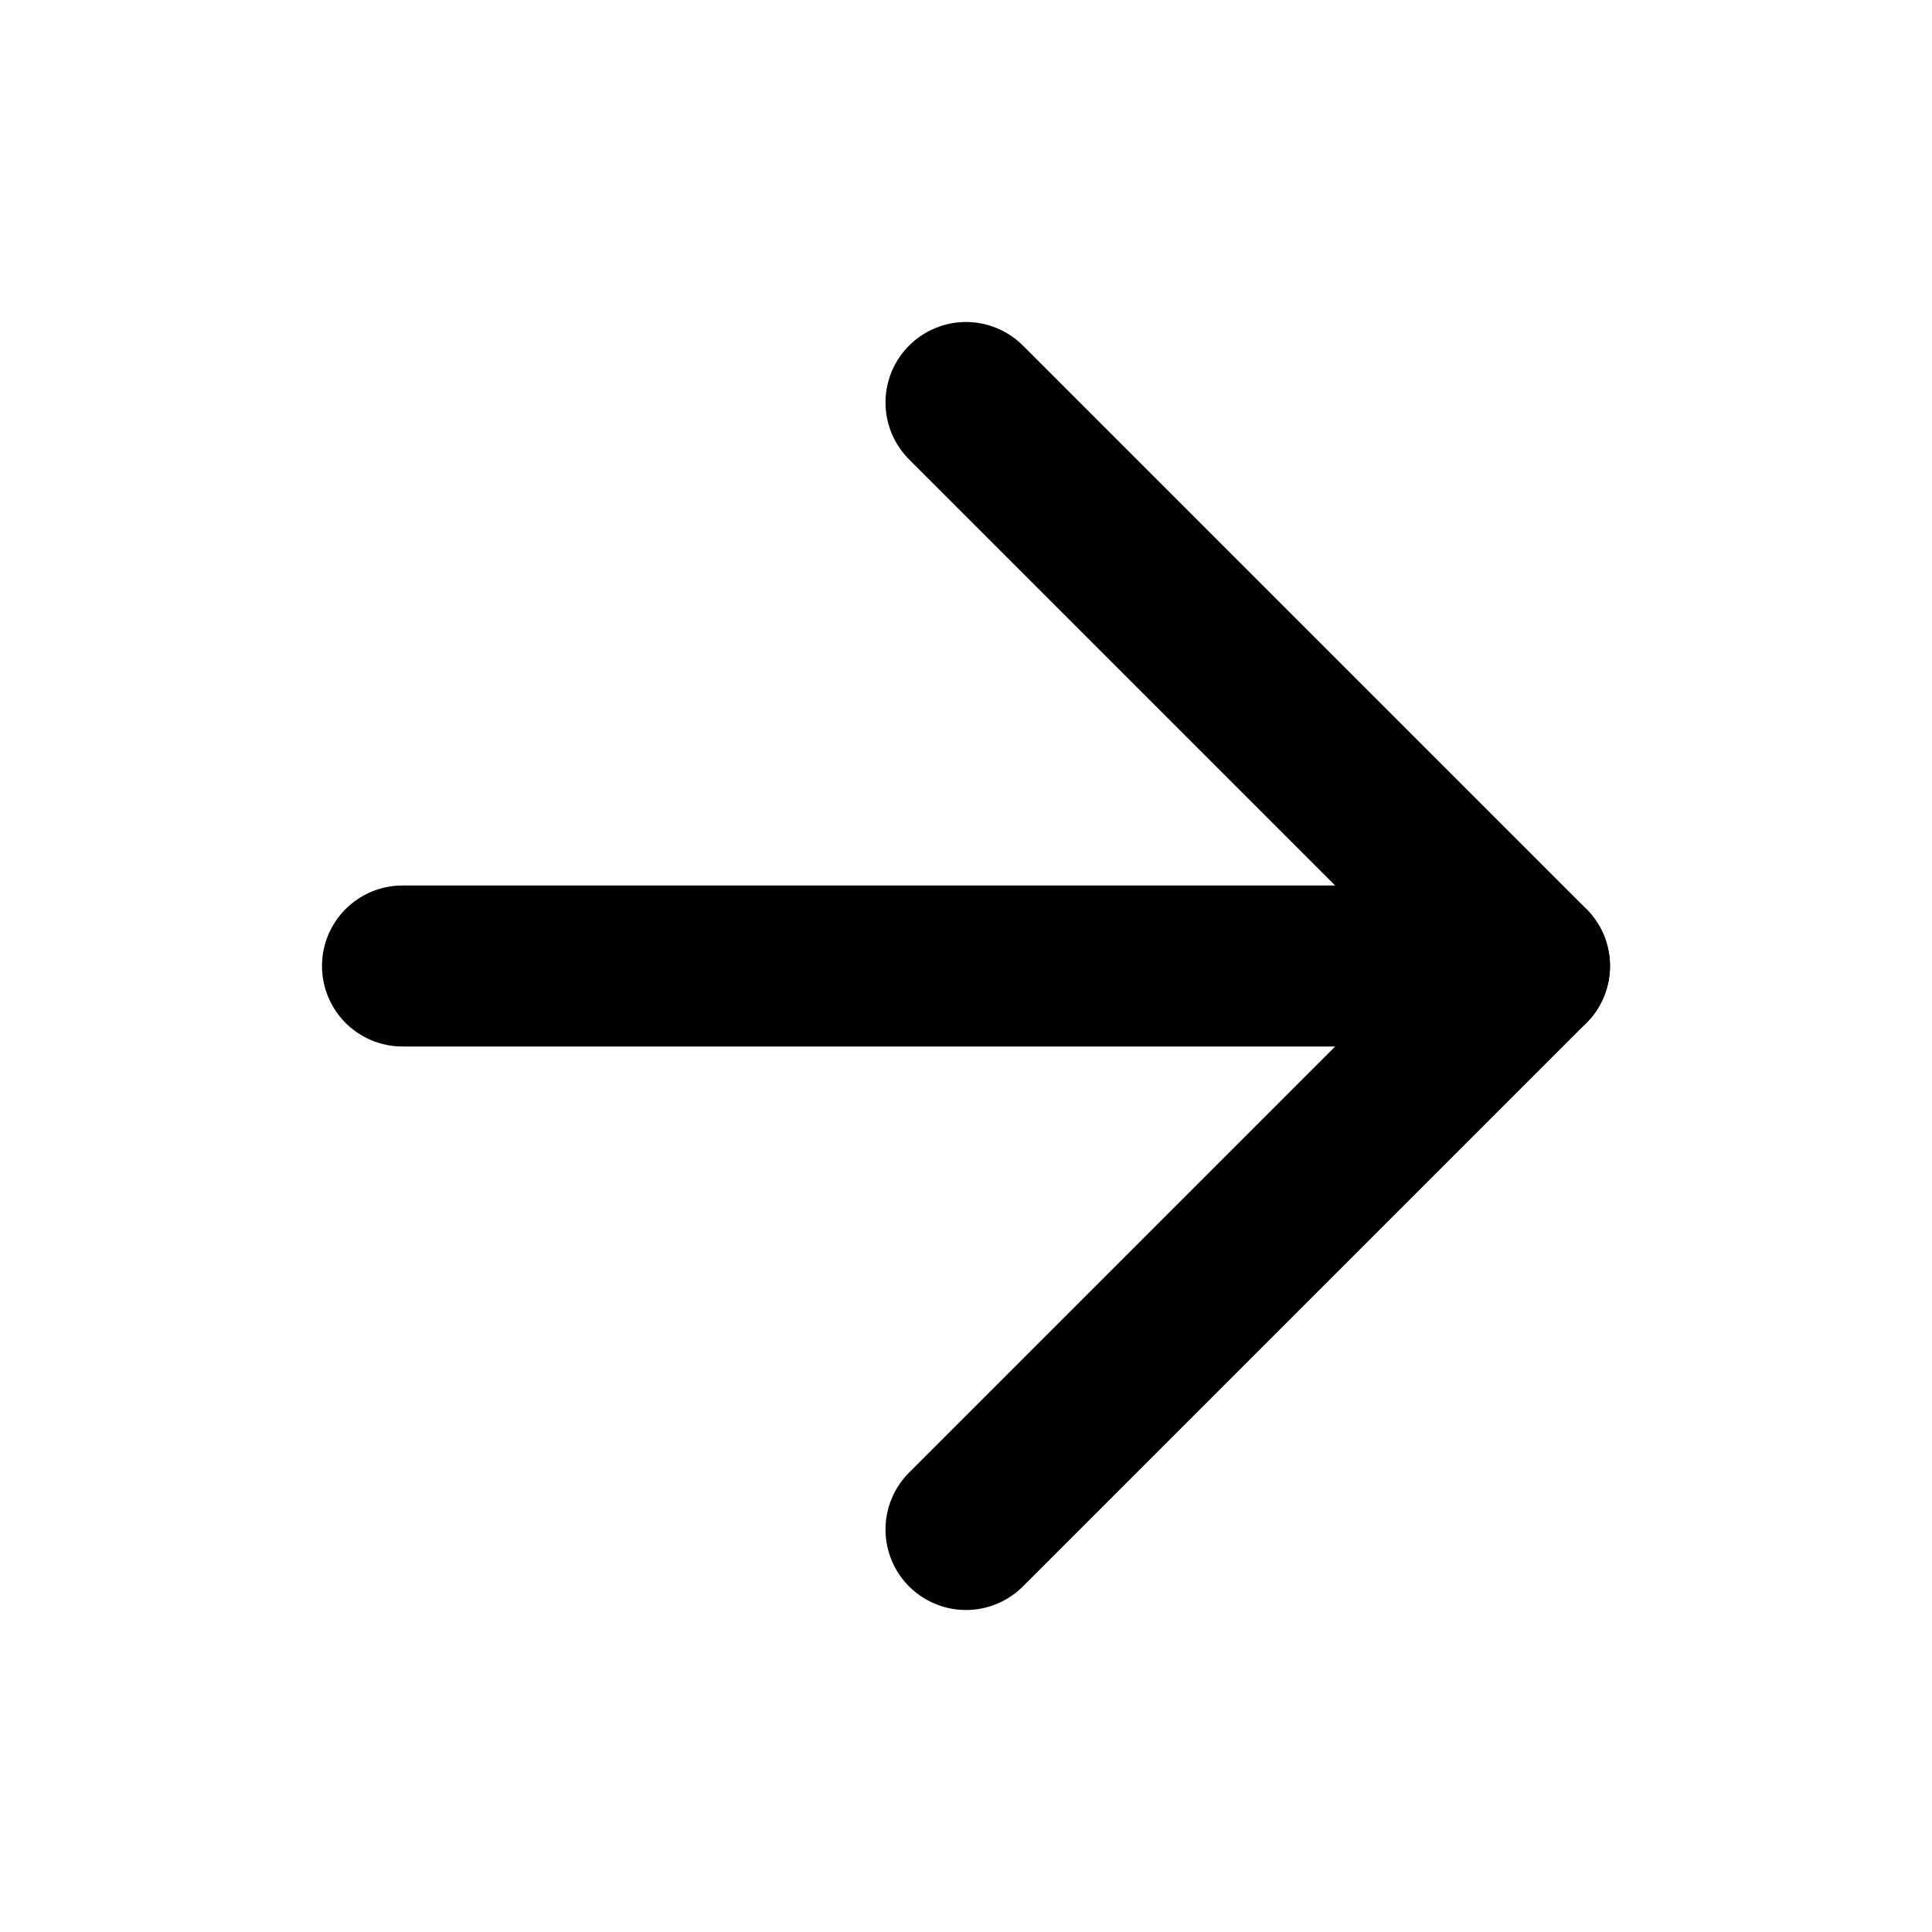
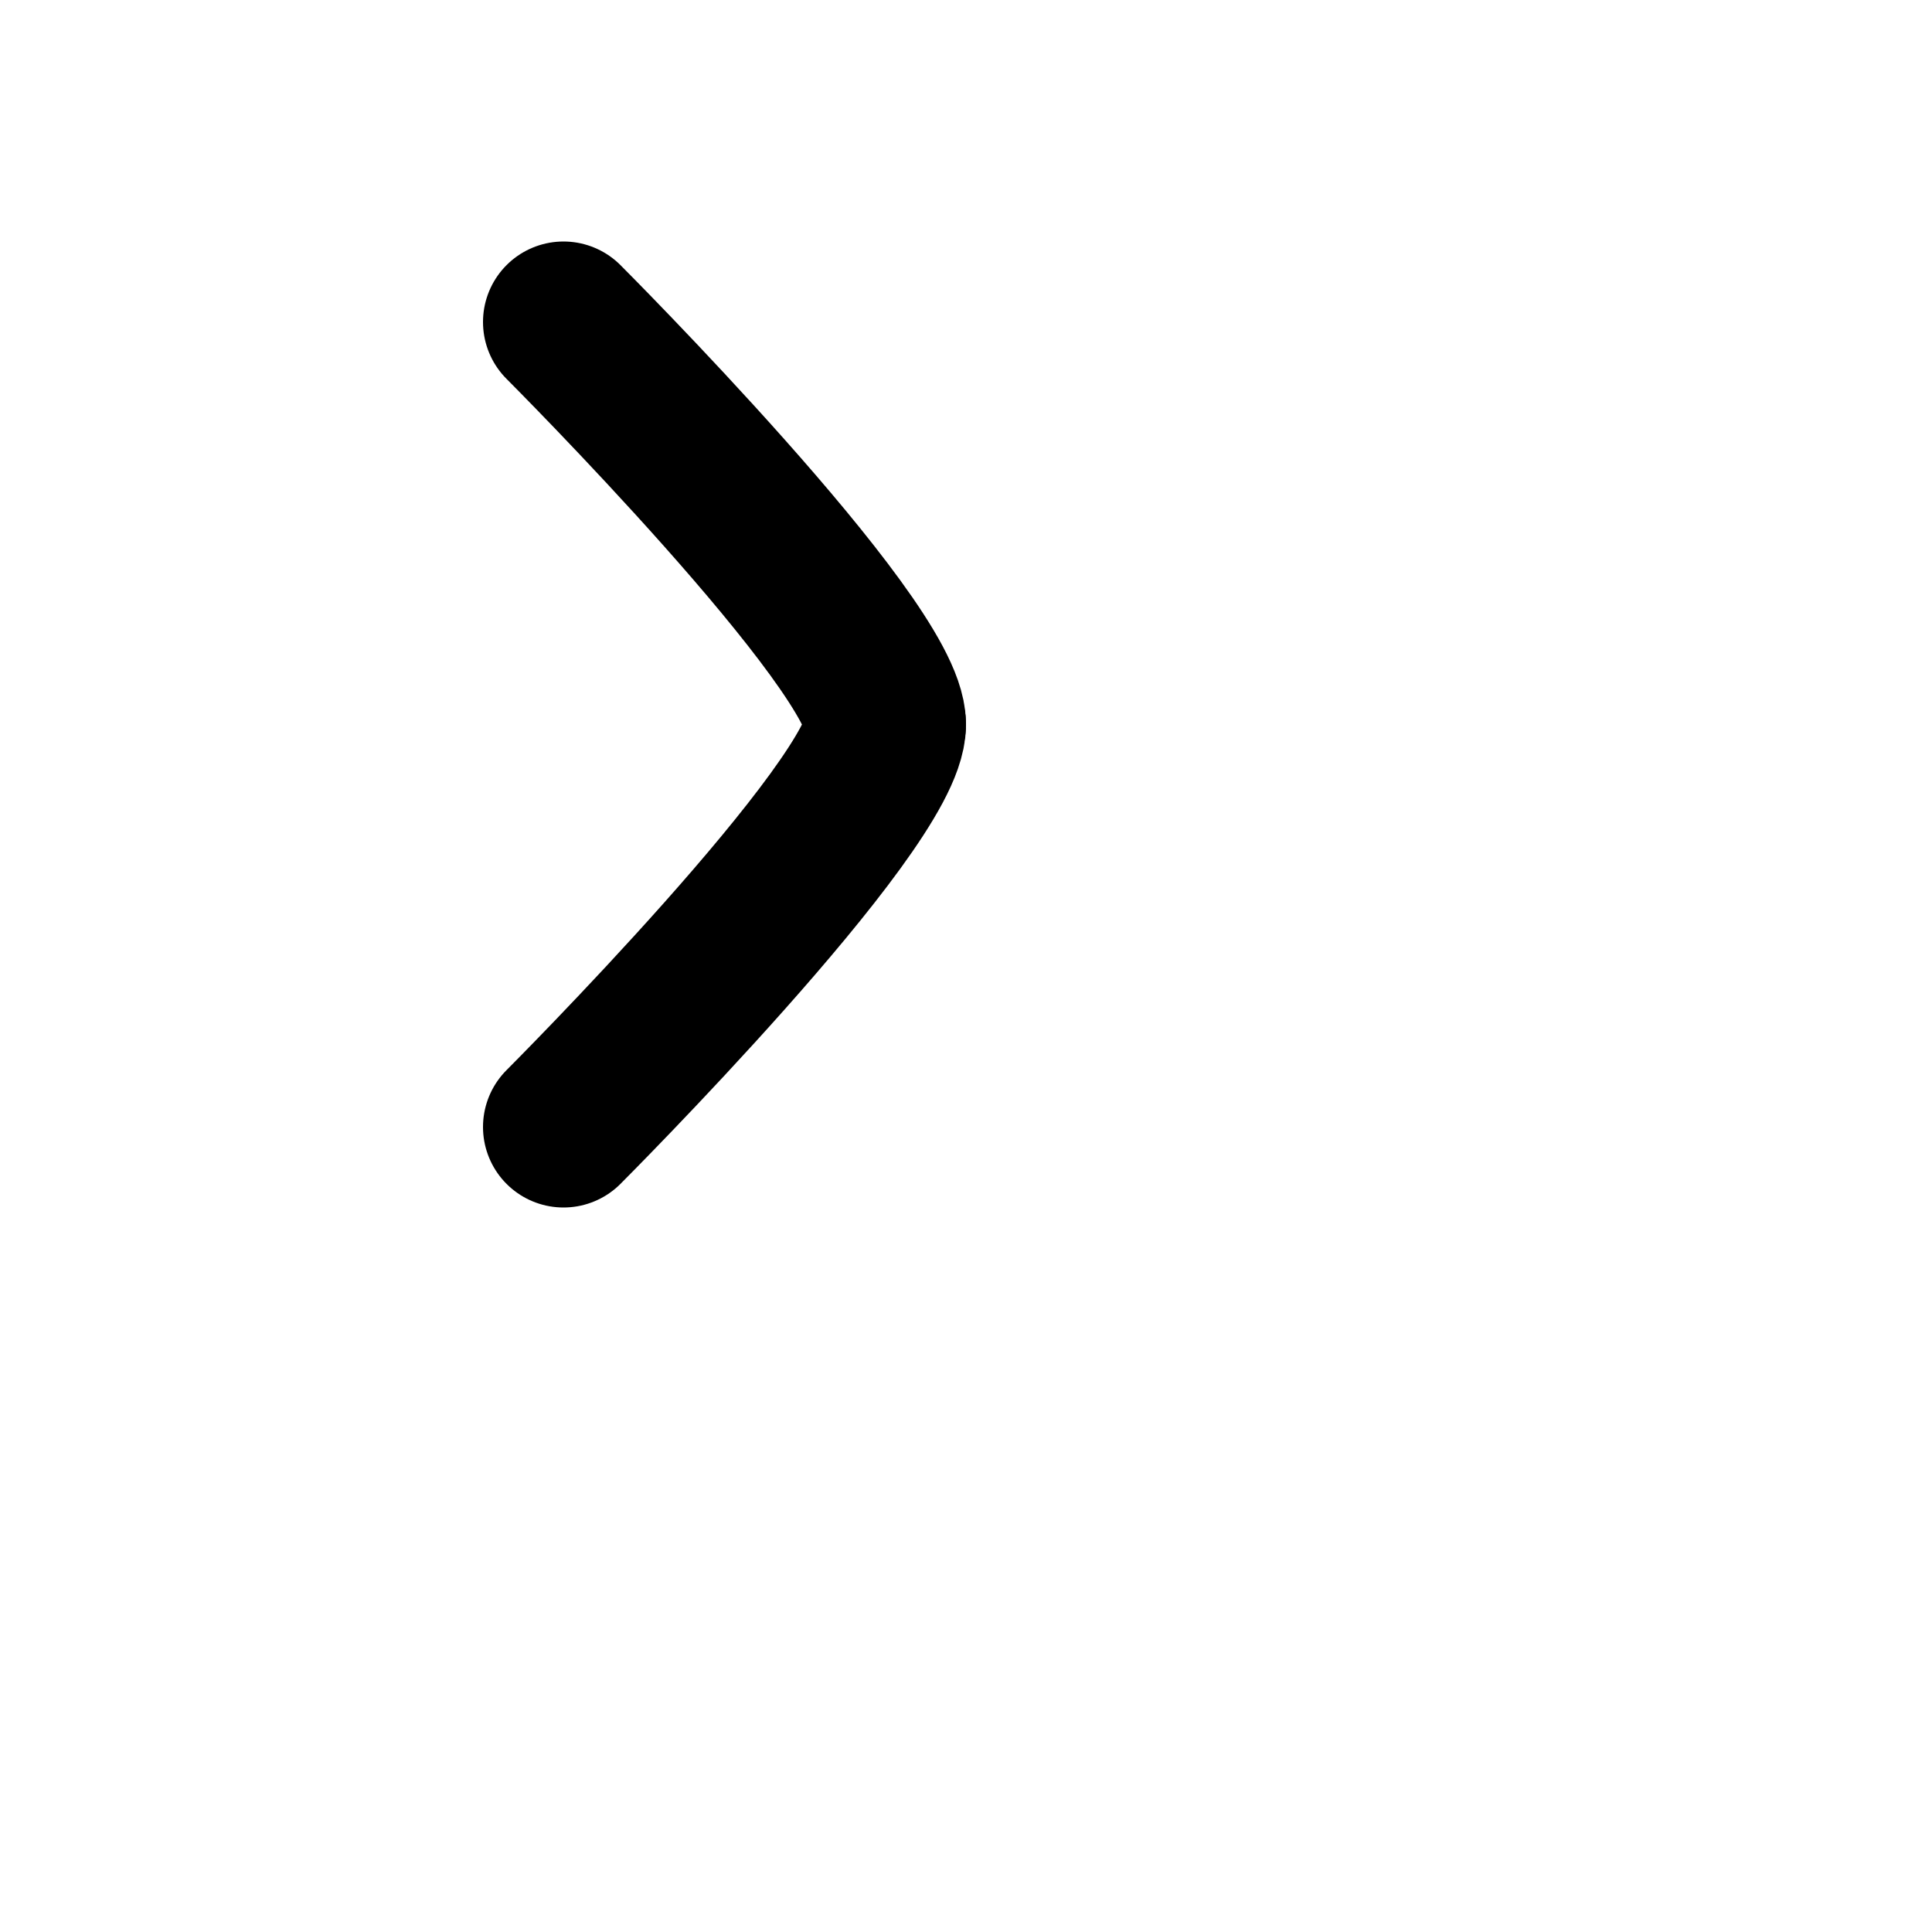
- <svg xmlns="http://www.w3.org/2000/svg" width="24" height="24" viewBox="0 0 24 24" fill="none" stroke="currentColor" stroke-width="2" stroke-linecap="round" stroke-linejoin="round" class="feather feather-arrow-right">
-   <line x1="5" y1="12" x2="19" y2="12" />
-   <polyline points="12 5 19 12 12 19" />
+ <svg xmlns="http://www.w3.org/2000/svg" width="24" height="24" viewBox="0 0 24 24" fill="none">
+   <path d="M7 4C7 4 11 8 11 9C11 10 7 14 7 14" stroke="currentColor" stroke-width="2" stroke-linecap="round" stroke-linejoin="round" />
+   <circle cx="11" cy="9" r="1" fill="currentColor" />
</svg>
